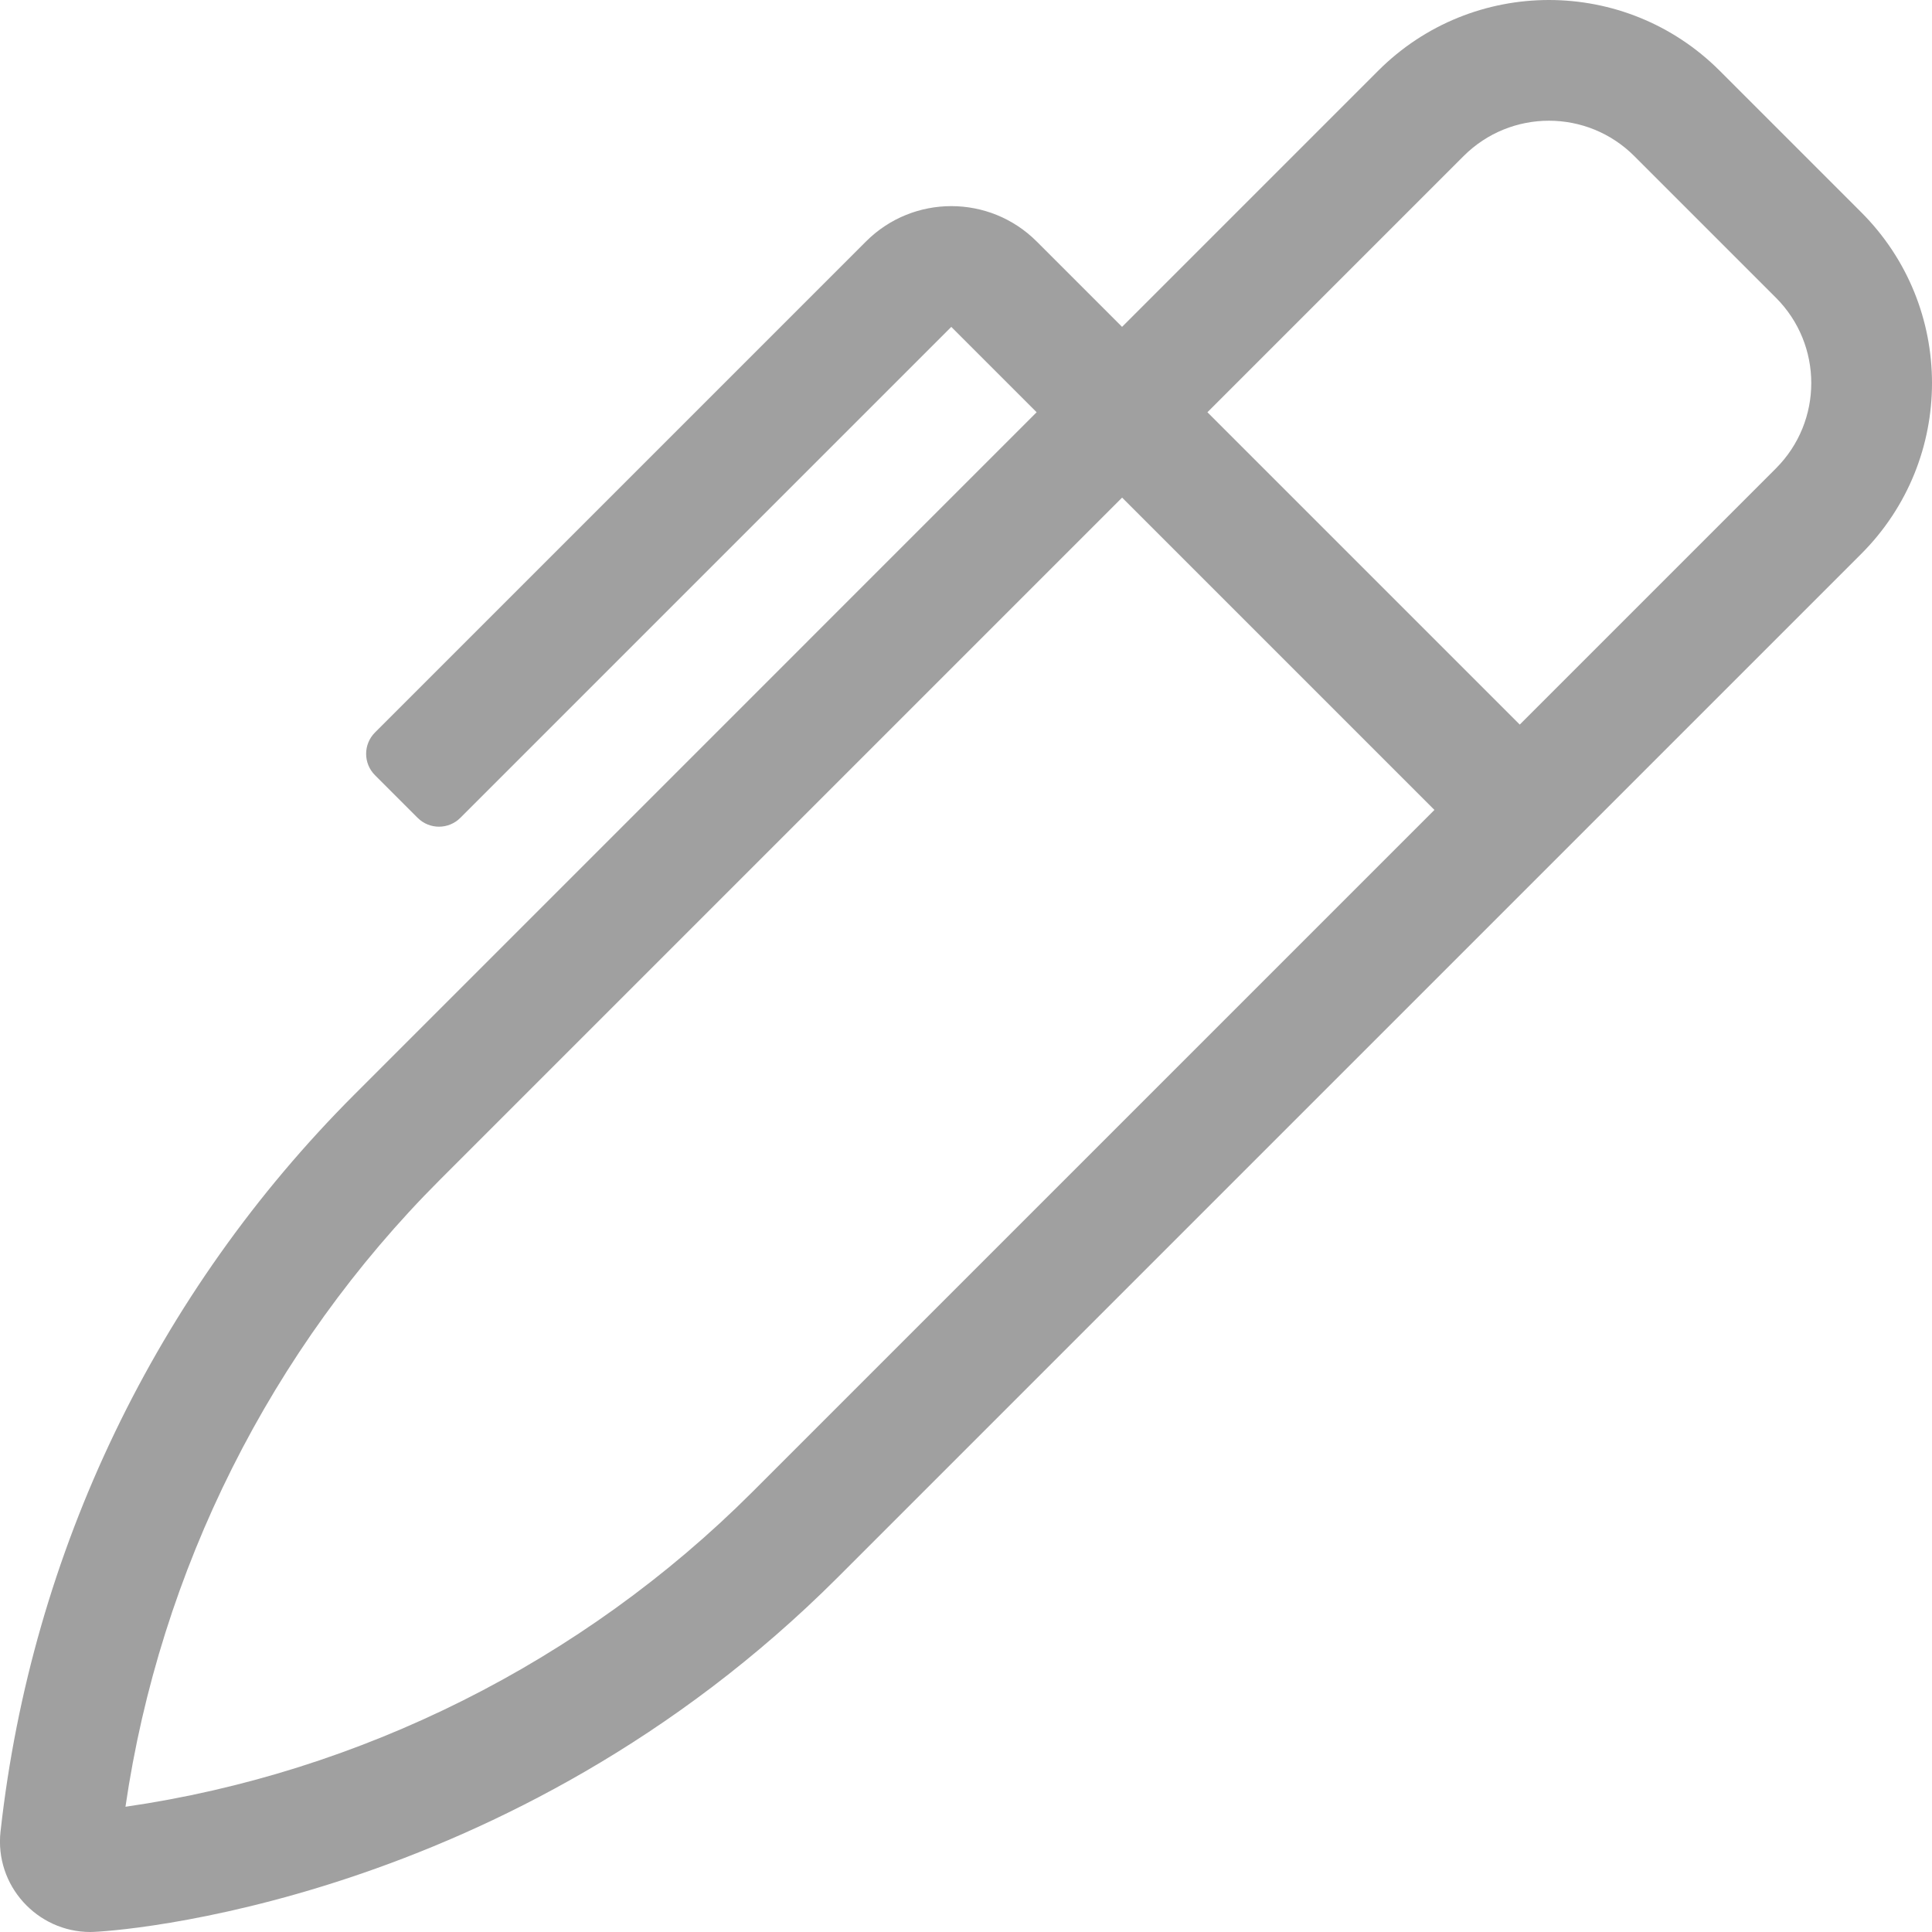
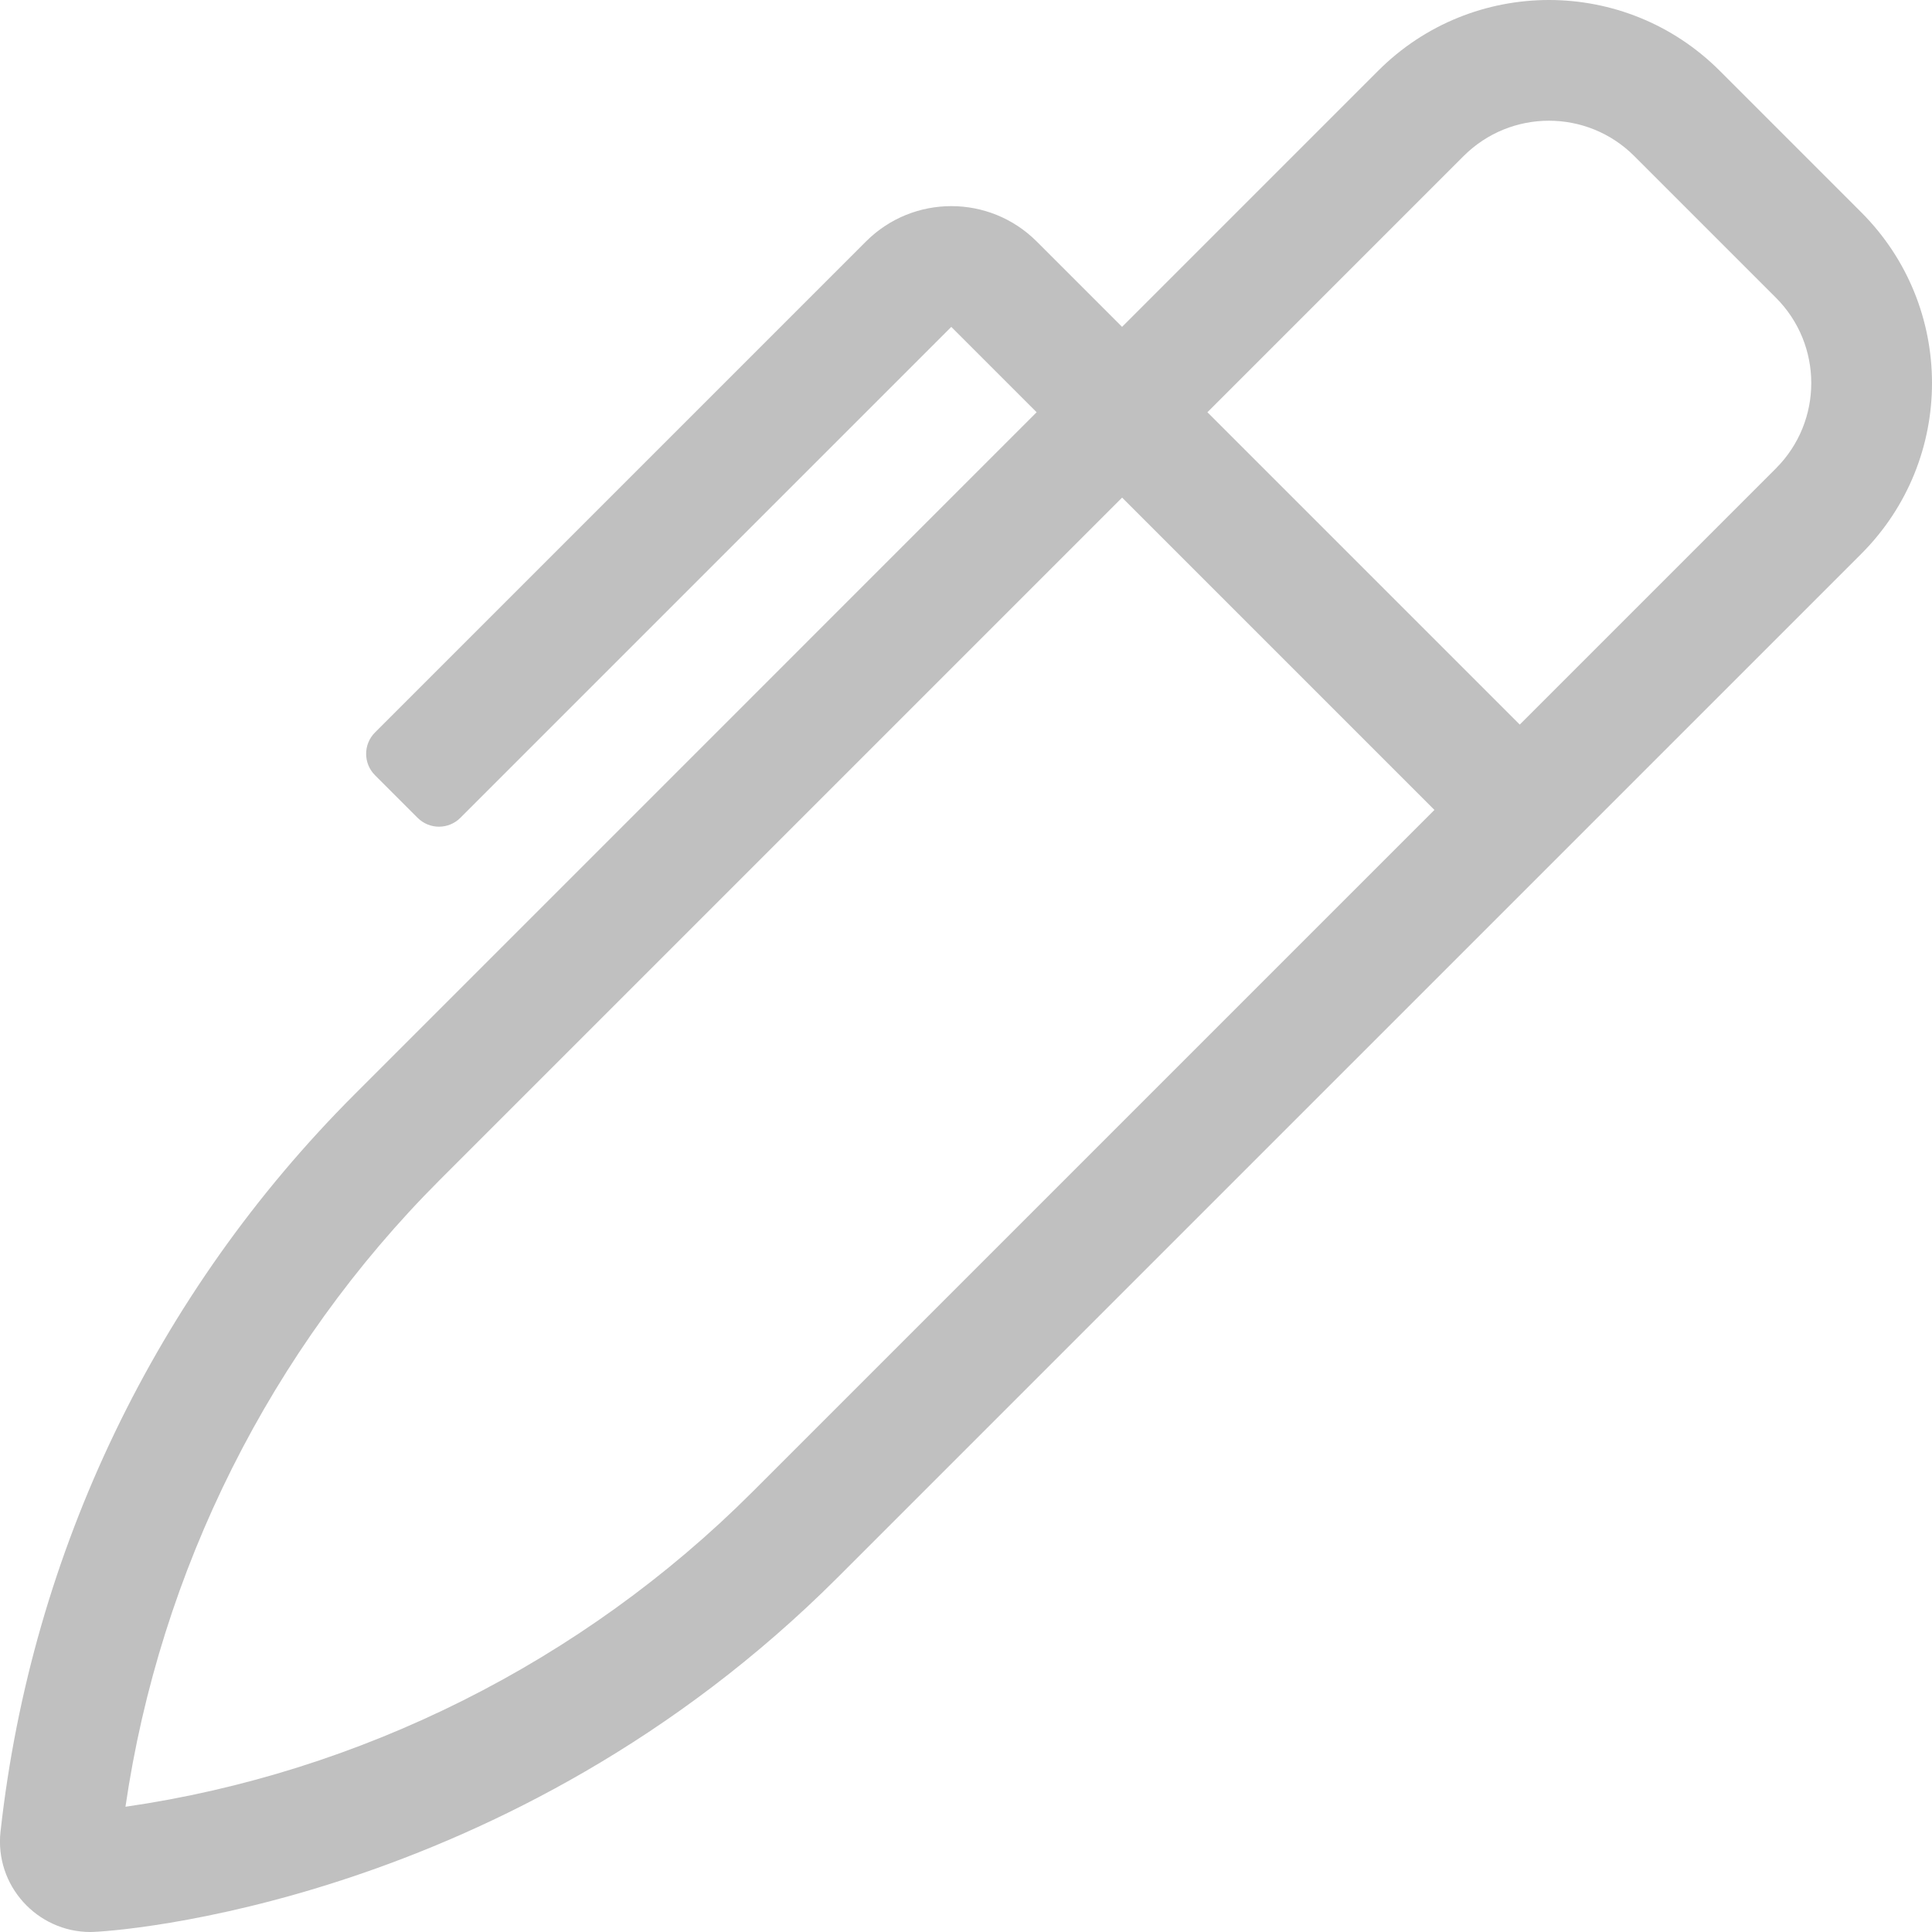
<svg xmlns="http://www.w3.org/2000/svg" aria-hidden="true" data-prefix="fal" data-icon="pen-alt" role="img" viewBox="0 0 512 512" class="svg-inline--fa fa-pen-alt fa-w-16 fa-7x">
-   <path fill="#A0A0A0" d="M493.25 56.26l-37.51-37.51C443.24 6.25 426.86 0 410.49 0c-16.38 0-32.76 6.25-45.25 18.74l-67.88 67.88L274.74 64c-12.5-12.5-32.76-12.5-45.25 0L99.37 194.12c-3.12 3.12-3.12 8.19 0 11.31l11.31 11.31c3.12 3.12 8.19 3.12 11.31 0L252.1 86.63l22.62 22.62L93.95 290.03A327.038 327.038 0 0 0 .17 485.12l-.03.23C-1.45 499.72 9.88 512 23.95 512c5.73 0 111.06-6.99 198.03-93.95l271.28-271.28c24.99-25 24.99-65.52-.01-90.51zm-293.9 339.16c-45 45-103.93 74.41-166.1 83.39 9.13-62.64 38.5-121.32 83.34-166.16l180.77-180.77.01.01.01-.01 82.76 82.76-180.79 180.78zm271.28-271.28l-67.88 67.88-82.77-82.77 67.88-67.88c12.5-12.5 32.74-12.51 45.25 0l37.51 37.51c12.51 12.5 12.52 32.74.01 45.26z" class="" />
+   <path fill="#C0C0C0" d="M493.25 56.26l-37.51-37.51C443.24 6.25 426.86 0 410.49 0c-16.38 0-32.76 6.25-45.25 18.74l-67.88 67.88L274.74 64c-12.5-12.5-32.76-12.5-45.25 0L99.37 194.12c-3.12 3.12-3.12 8.19 0 11.31l11.31 11.31c3.12 3.12 8.19 3.12 11.31 0L252.1 86.63l22.62 22.62L93.95 290.03A327.038 327.038 0 0 0 .17 485.12l-.03.23C-1.45 499.72 9.88 512 23.95 512c5.73 0 111.06-6.99 198.03-93.95l271.28-271.28c24.99-25 24.99-65.52-.01-90.51zm-293.9 339.16c-45 45-103.93 74.41-166.1 83.39 9.13-62.64 38.5-121.32 83.34-166.16l180.77-180.77.01.01.01-.01 82.76 82.76-180.79 180.78zm271.28-271.28l-67.88 67.88-82.77-82.77 67.88-67.88c12.5-12.5 32.74-12.51 45.25 0l37.51 37.51c12.51 12.5 12.52 32.74.01 45.26z" class="" />
</svg>
